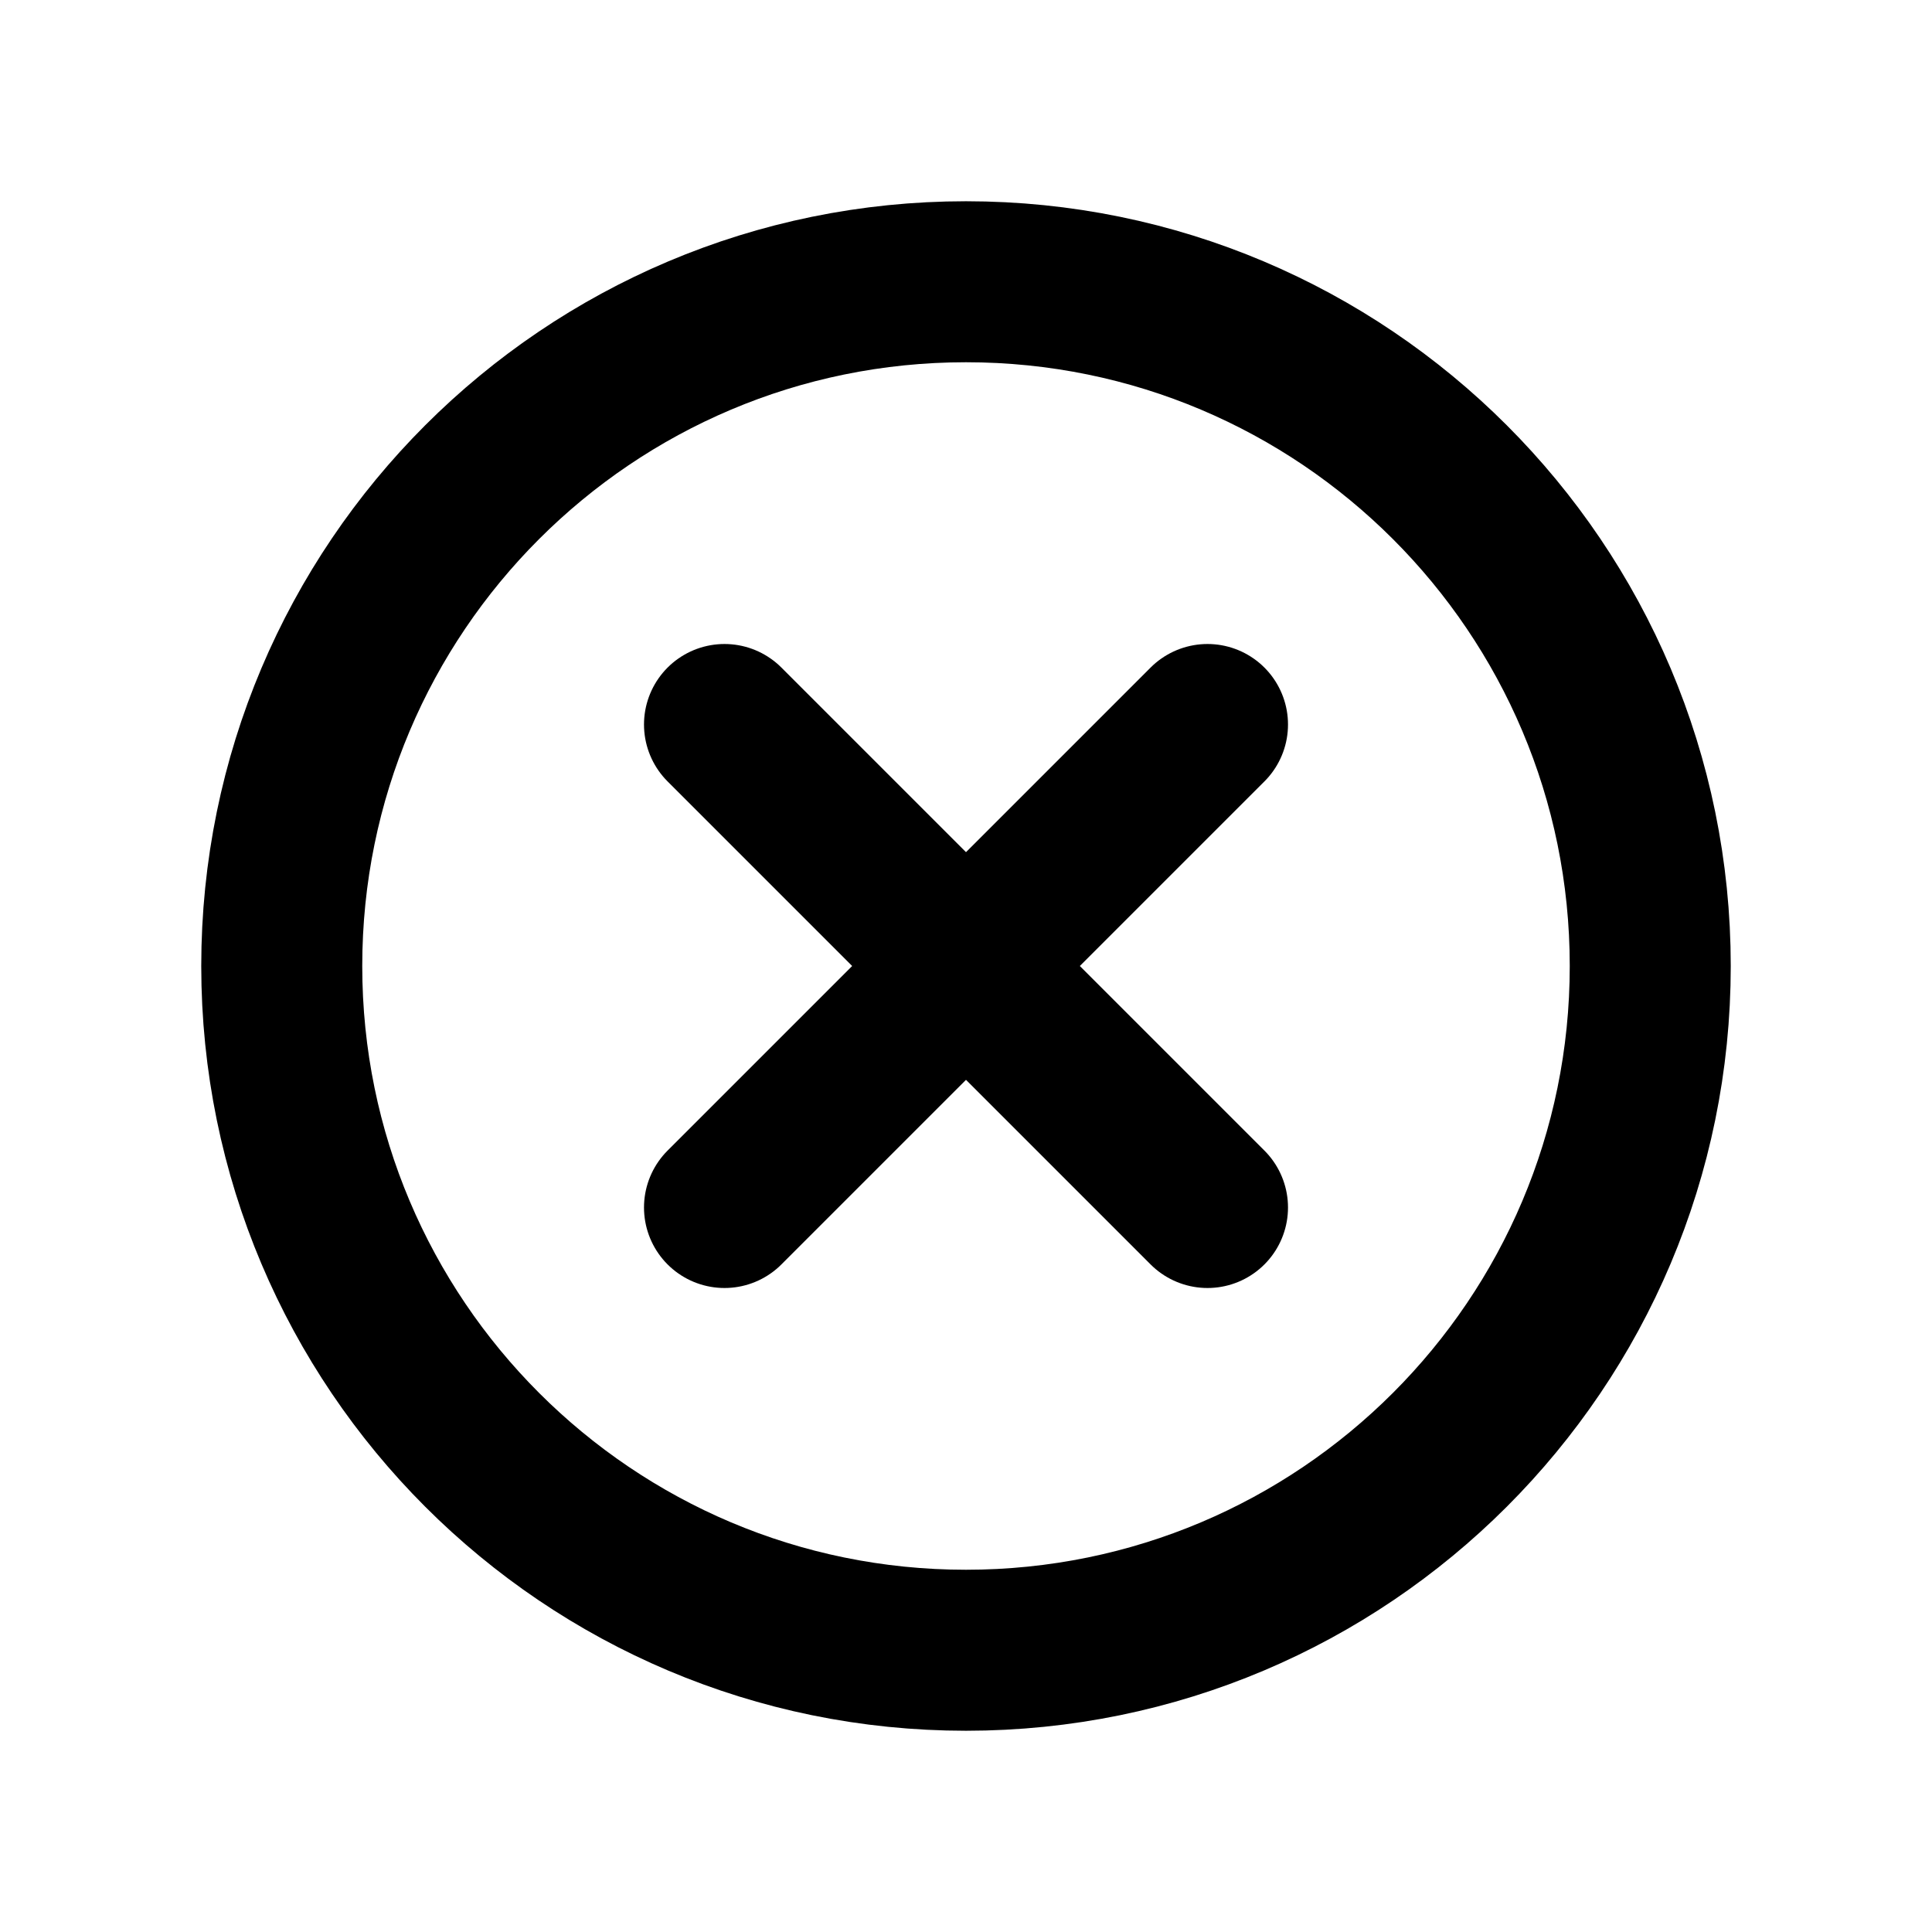
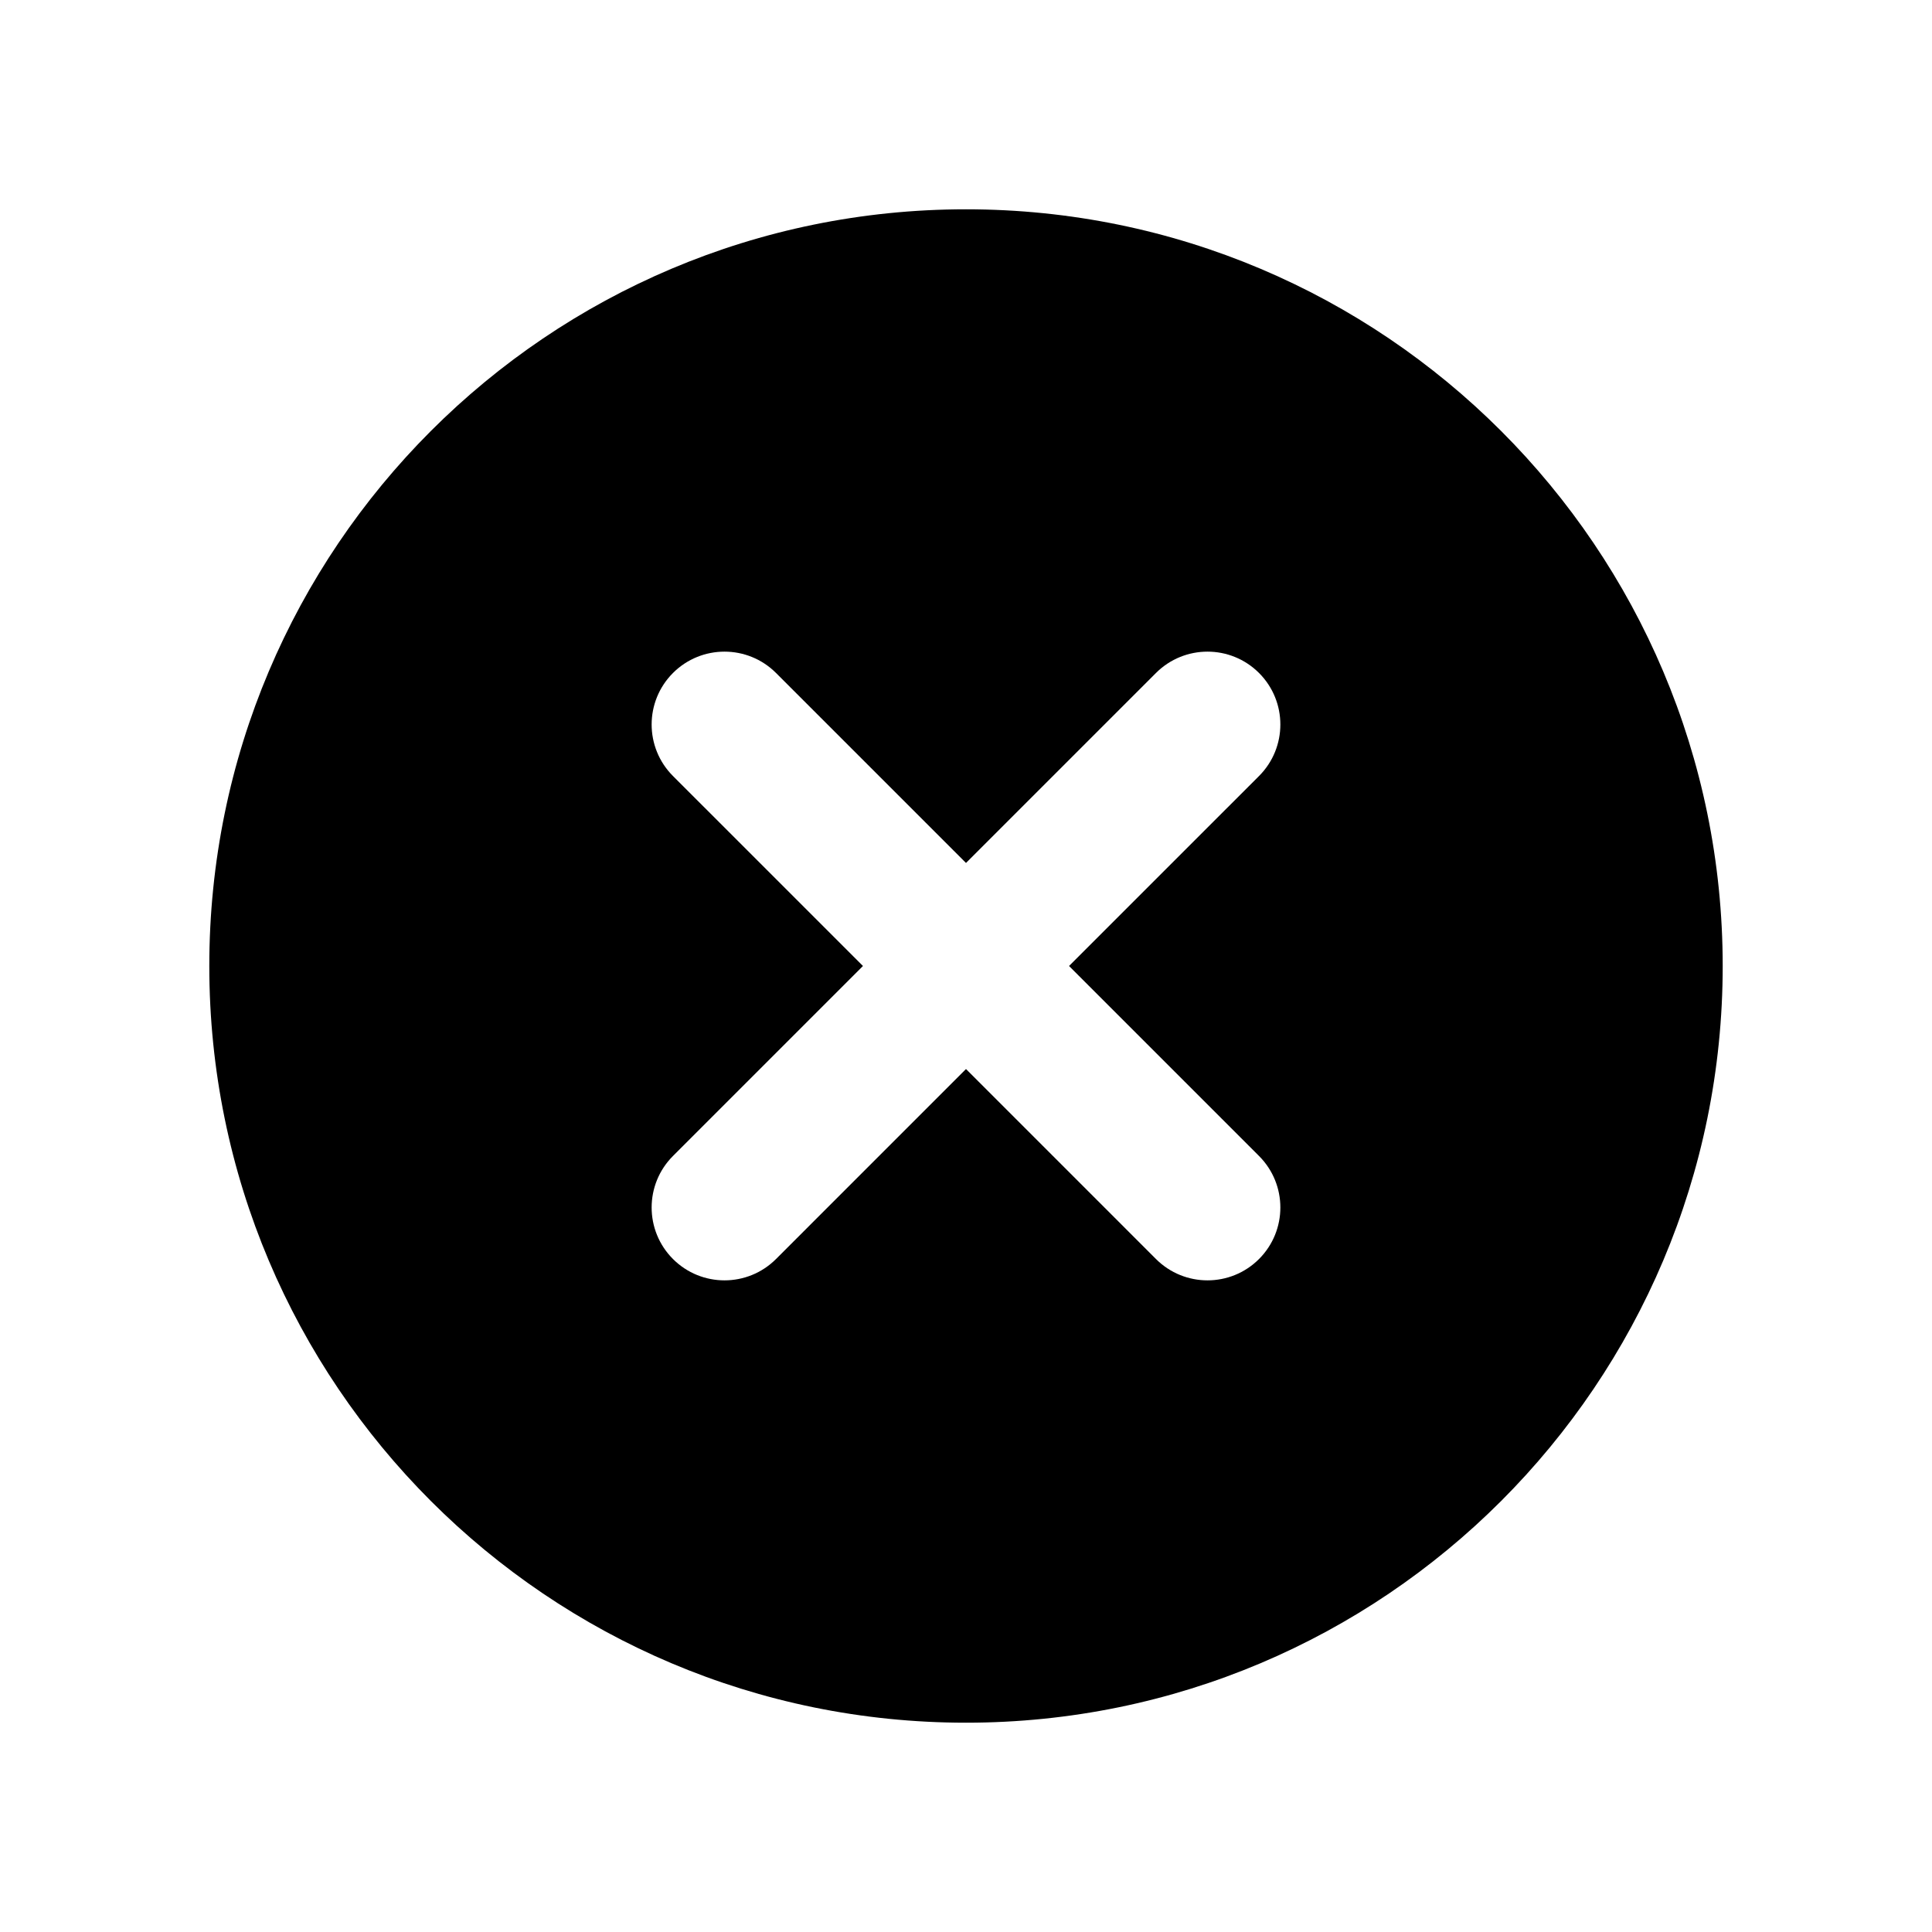
<svg xmlns="http://www.w3.org/2000/svg" width="100%" height="100%" viewBox="0 0 24 24" fill="none" stroke="currentColor" stroke-width="2" stroke-linecap="round" stroke-linejoin="round" aria-hidden="true" focusable="false" data-macro-icon="x-circle-fill">
-   <circle cx="12" cy="12" r="8.5" />
-   <path d="m9 9 6 6m0-6-6 6" />
+   <path fill="currentColor" stroke="none" fill-rule="evenodd" d="M21.4 12a9.4 9.4 0 1 0-18.8 0 9.4 9.4 0 1 0 18.8 0ZM8.36 9.64 10.72 12l-2.36 2.36a.9.9 0 0 0 1.28 1.28L12 13.28l2.36 2.36a.9.9 0 0 0 1.28-1.28L13.28 12l2.36-2.36a.9.9 0 0 0-1.28-1.28L12 10.72 9.64 8.36a.9.9 0 0 0-1.28 1.28Z" />
</svg>
